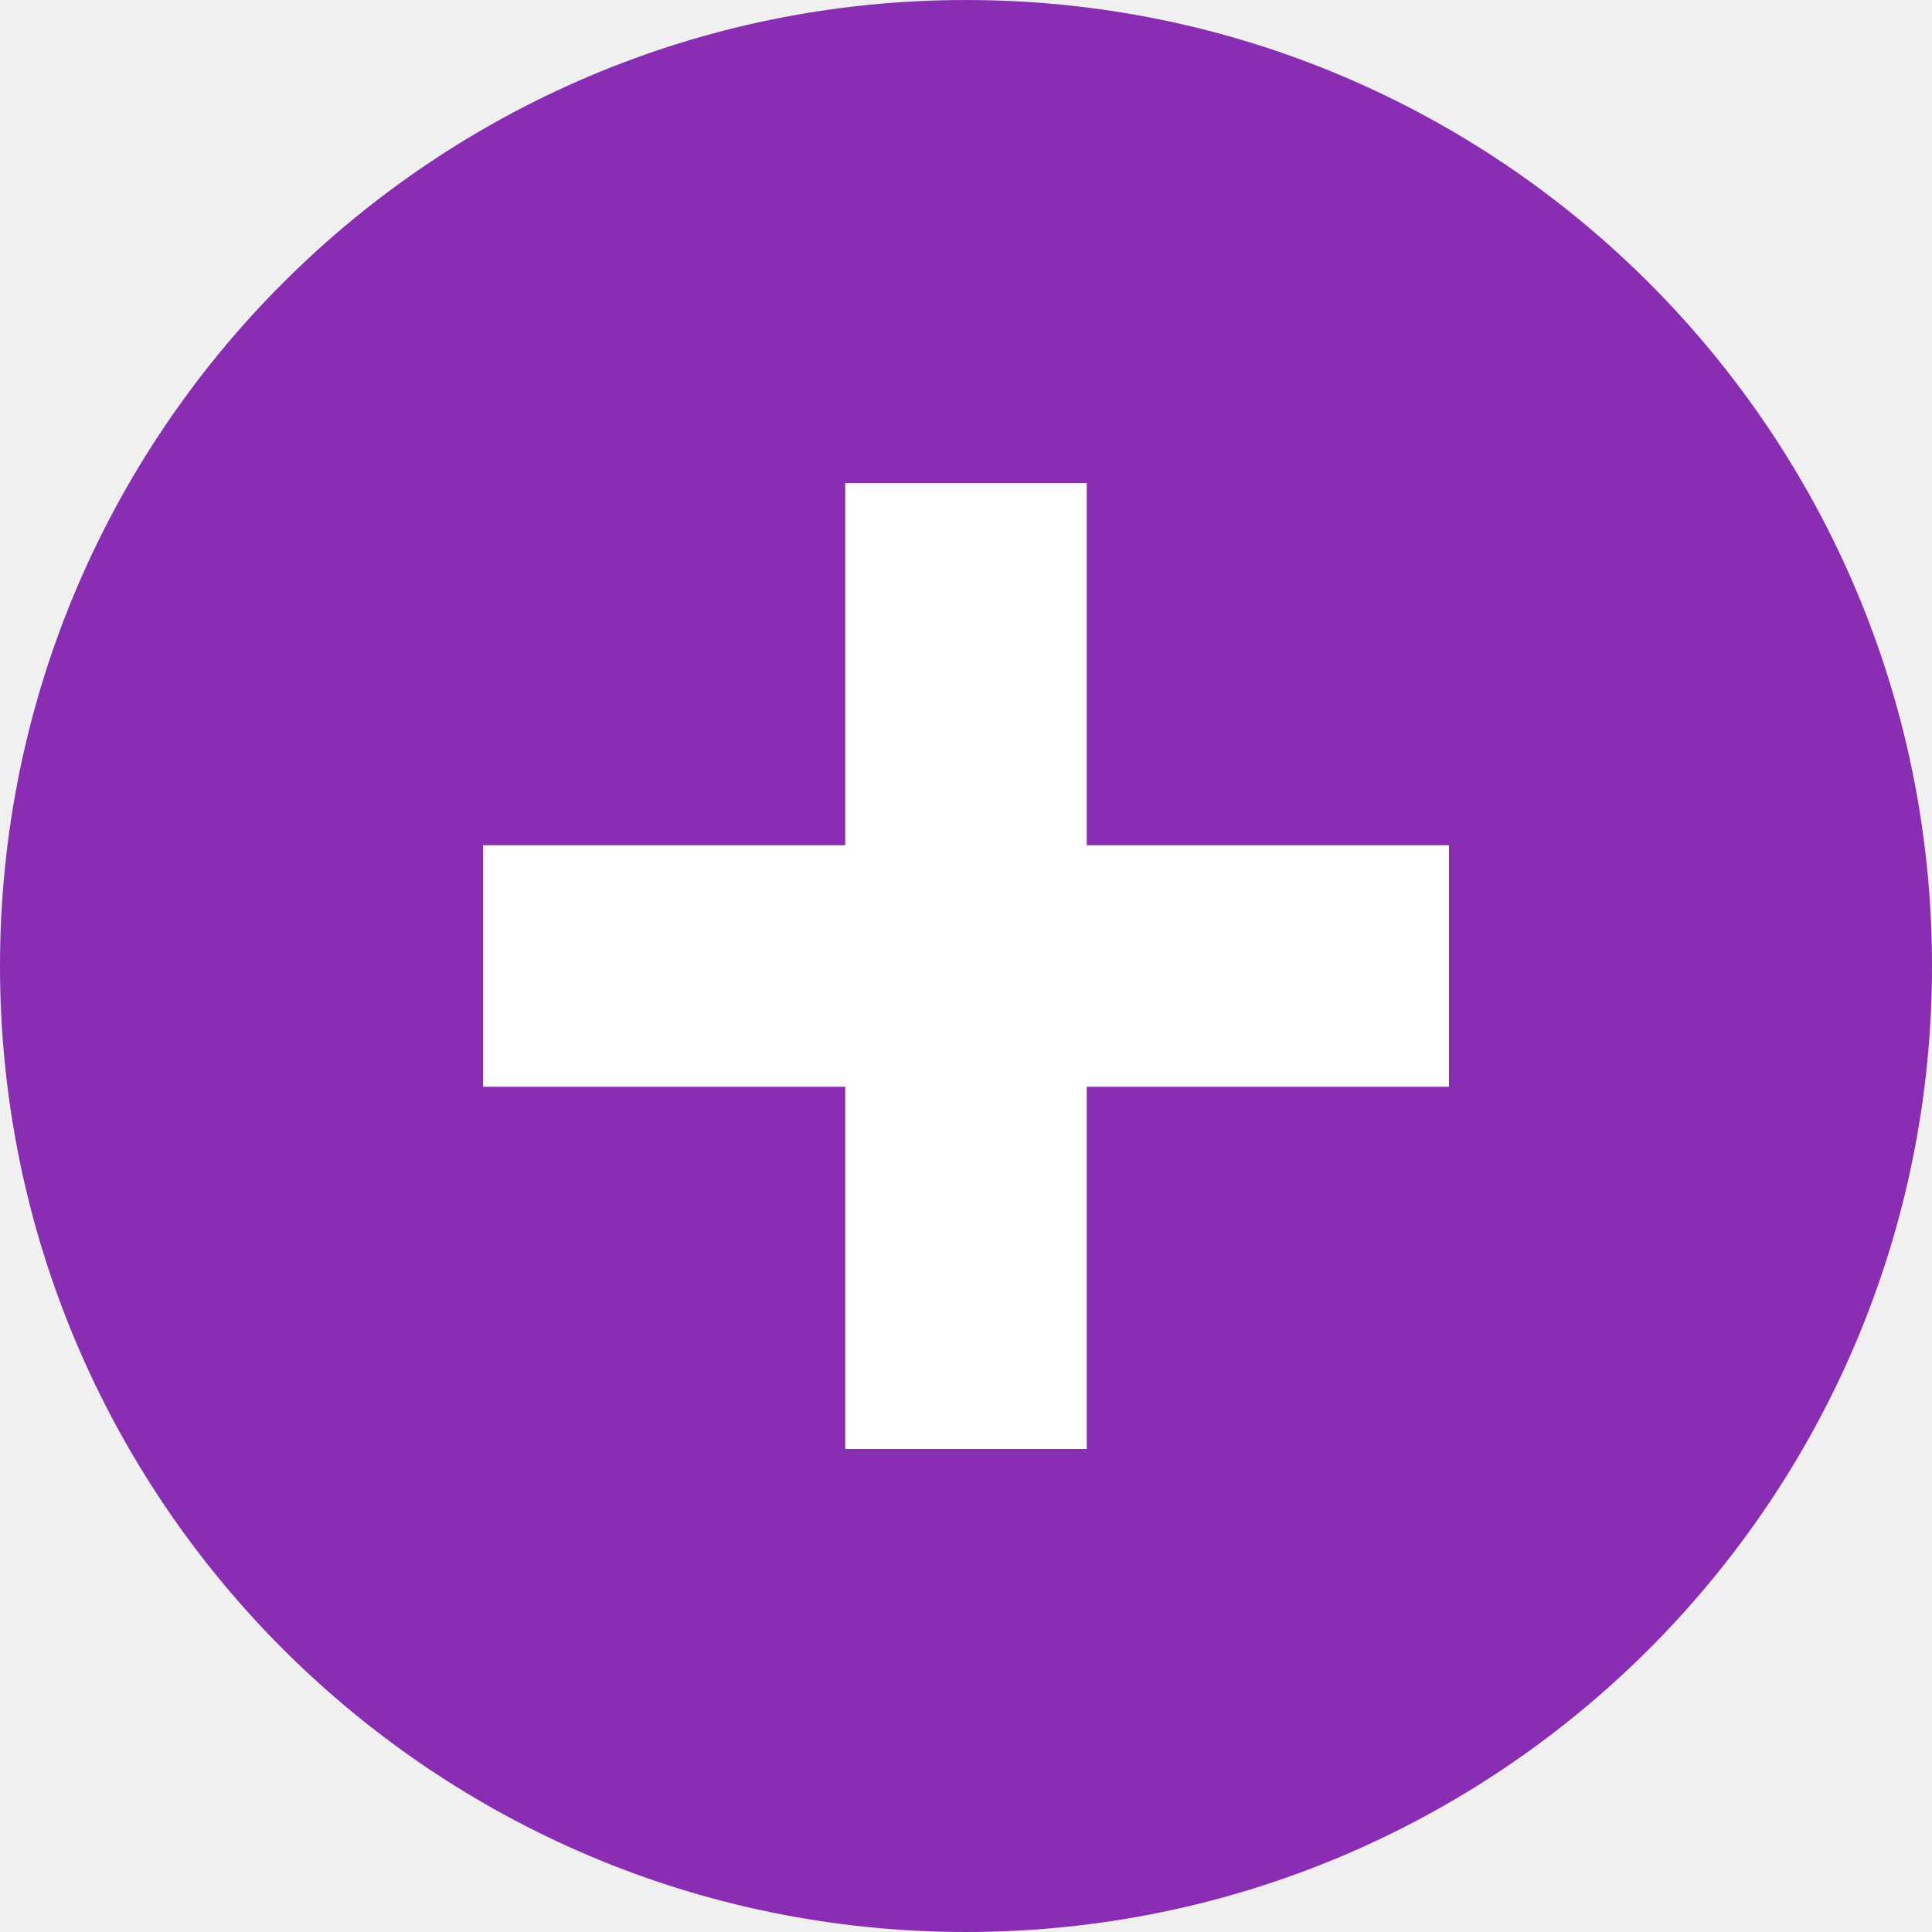
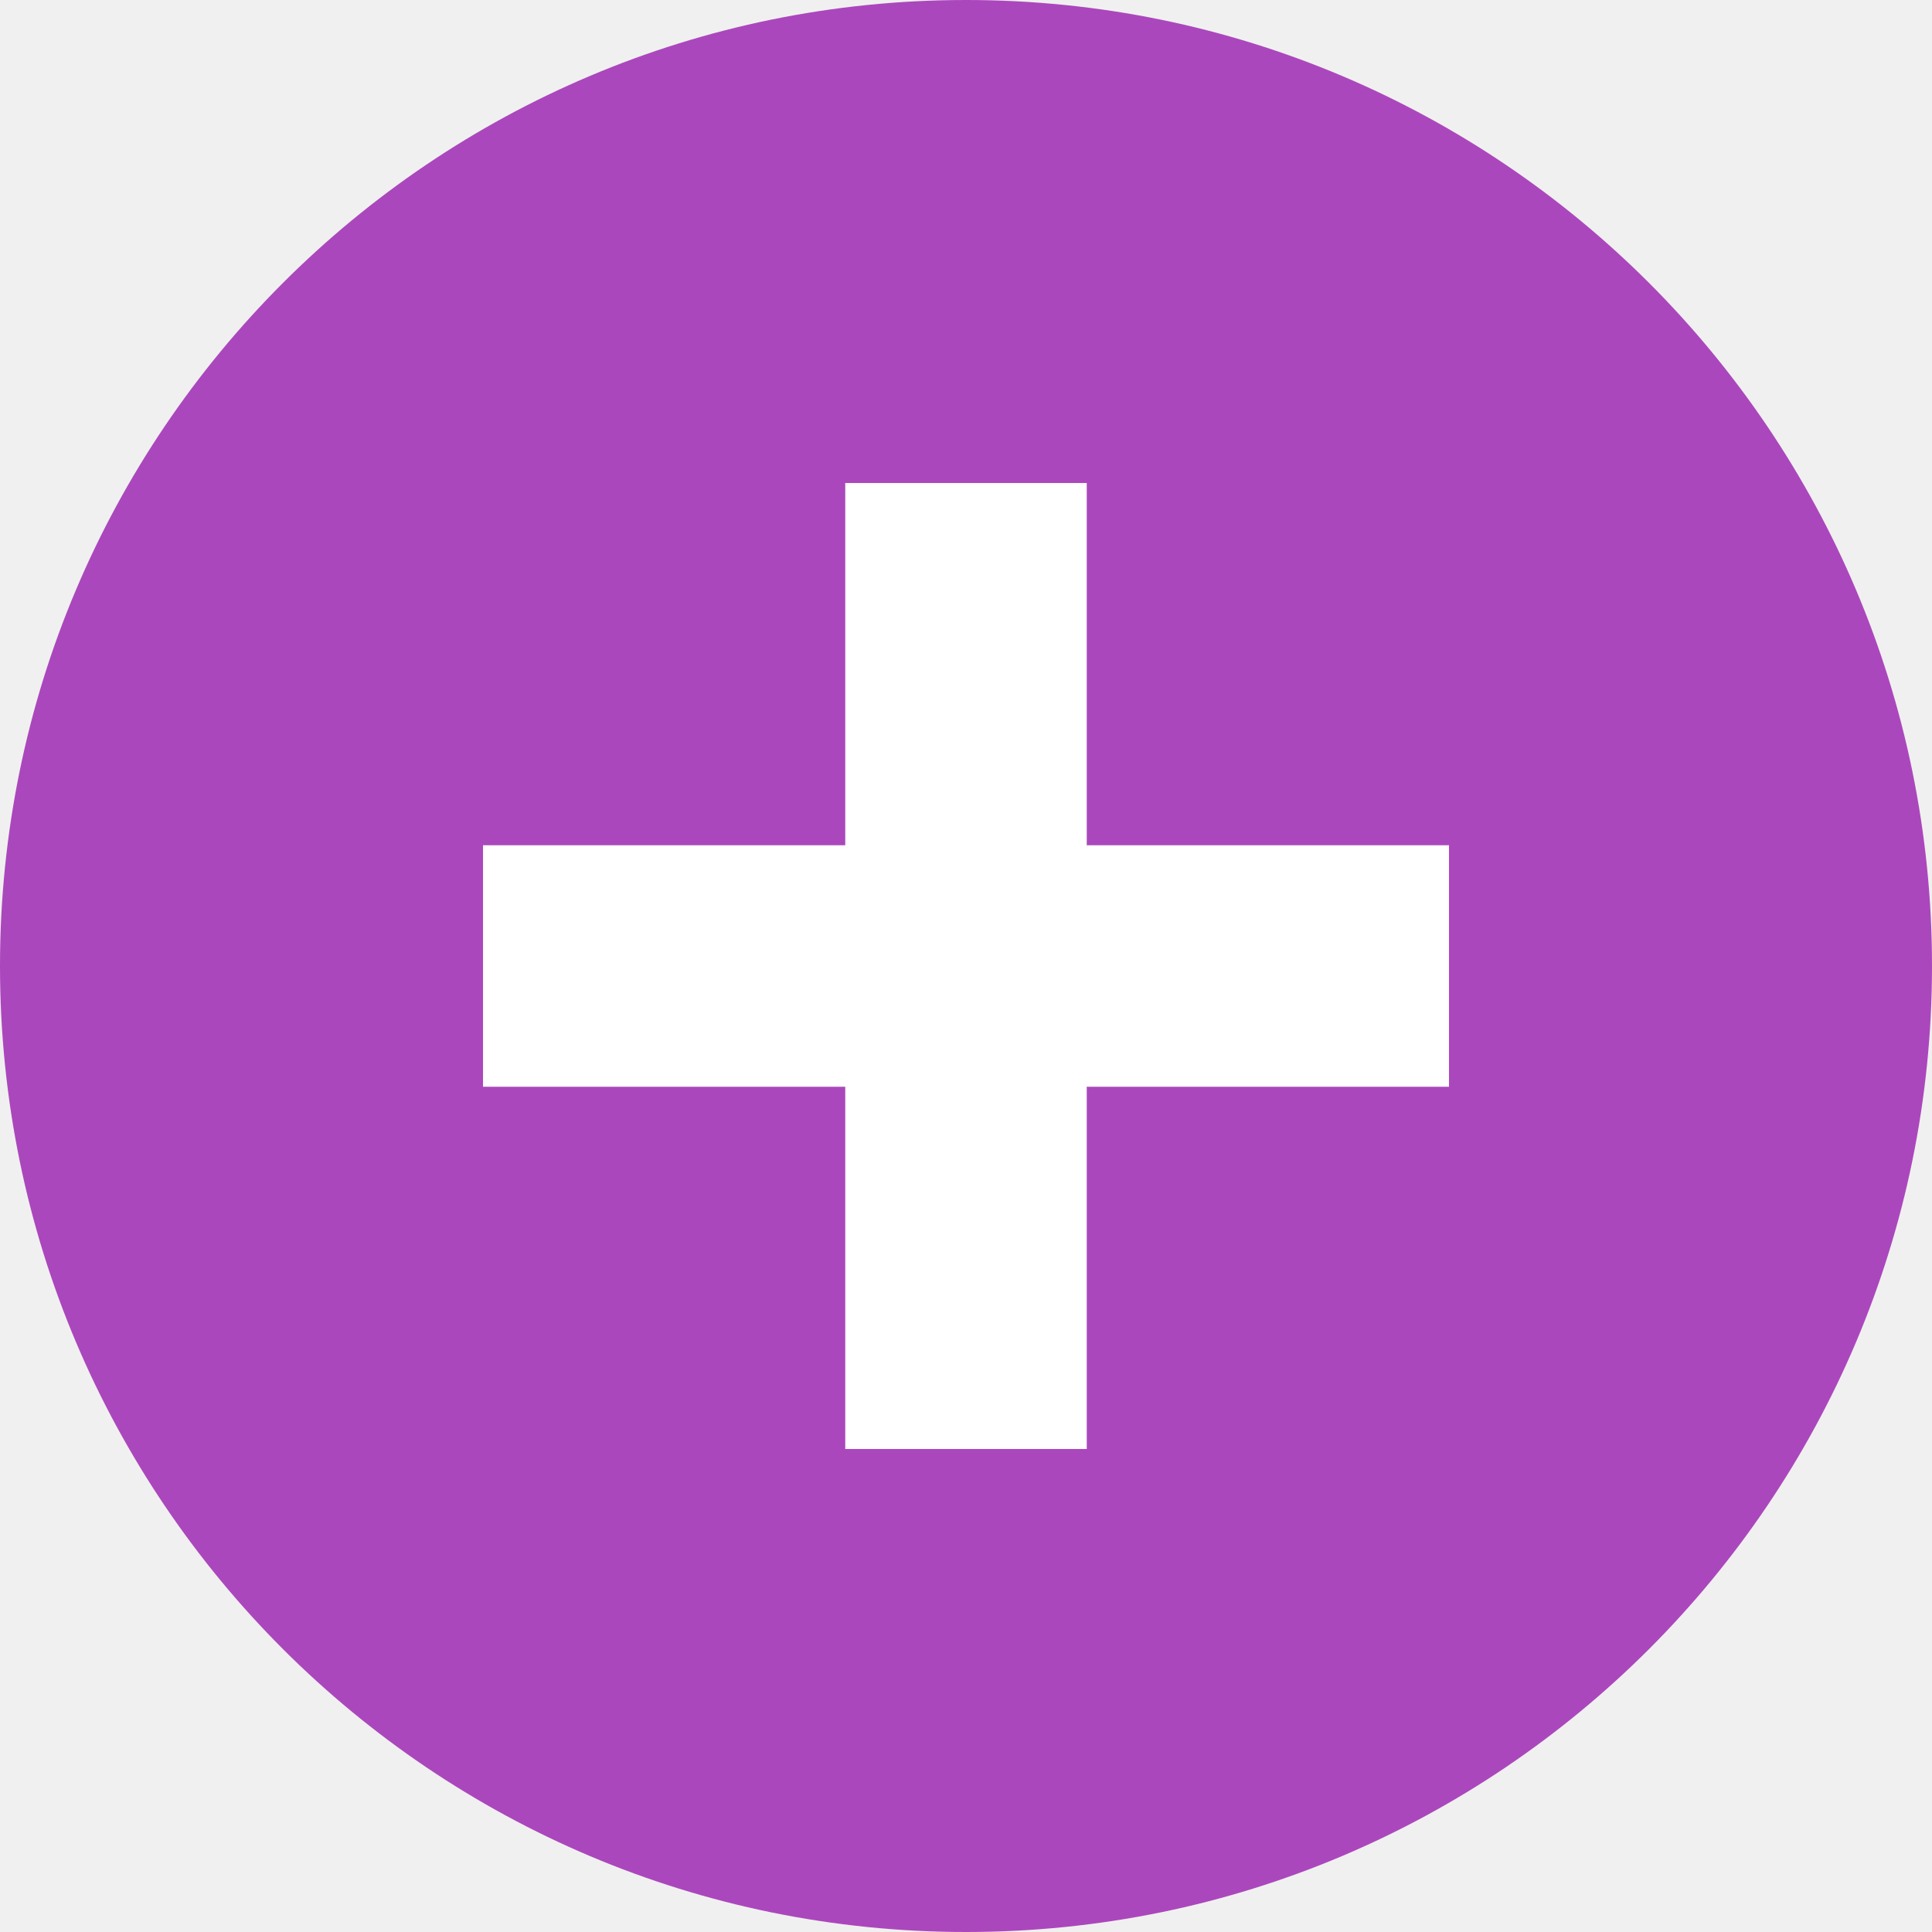
<svg xmlns="http://www.w3.org/2000/svg" width="16" height="16" viewBox="0 0 16 16" id="svg2" version="1.1">
  <defs id="defs4" />
  <g id="layer1" transform="translate(0,-1036.362)">
-     <circle style="fill:#892eb3;fill-opacity:1;stroke:none" id="path4138" cx="8" cy="1044.362" r="8" />
+     <circle style="fill:#AB47BC;fill-opacity:1;stroke:none" id="path4138" cx="8" cy="1044.362" r="8" />
    <path style="fill:#ffffff;fill-opacity:1;stroke:none" d="M 7 4 L 7 7 L 4 7 L 4 9 L 7 9 L 7 12 L 9 12 L 9 9 L 12 9 L 12 7 L 9 7 L 9 4 L 7 4 z " transform="translate(0,1036.362)" id="rect4136" />
  </g>
</svg>
